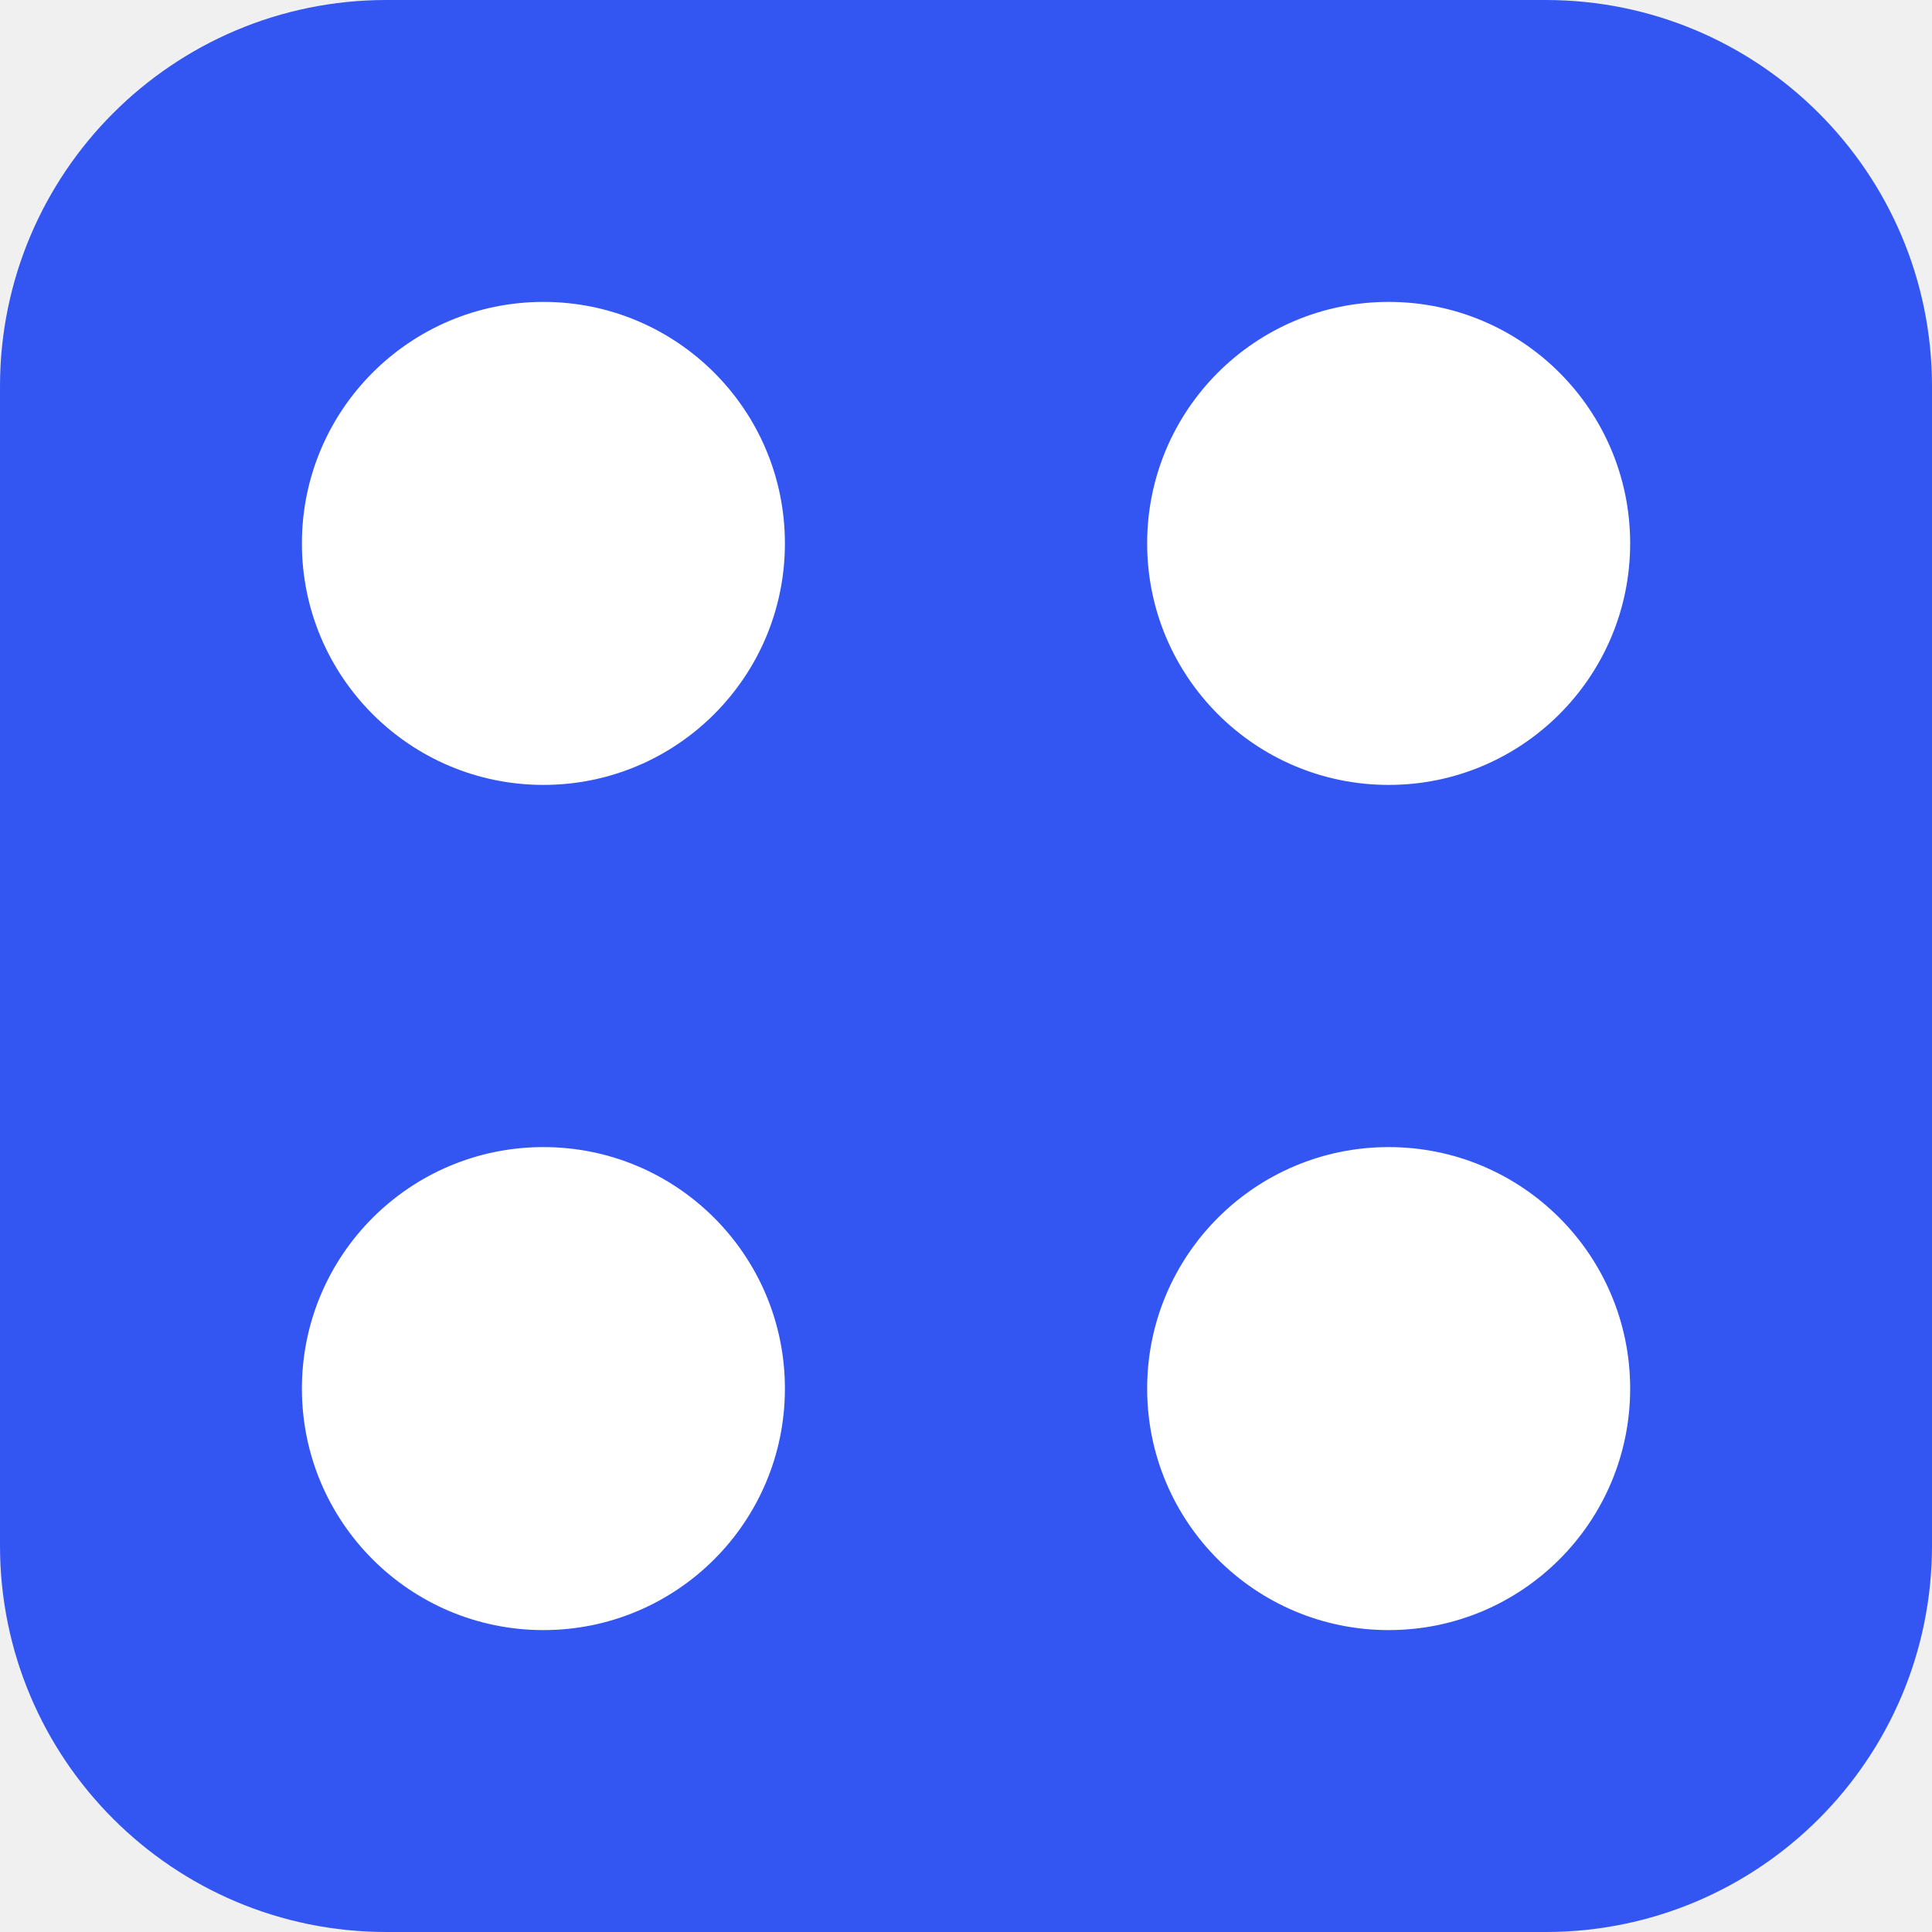
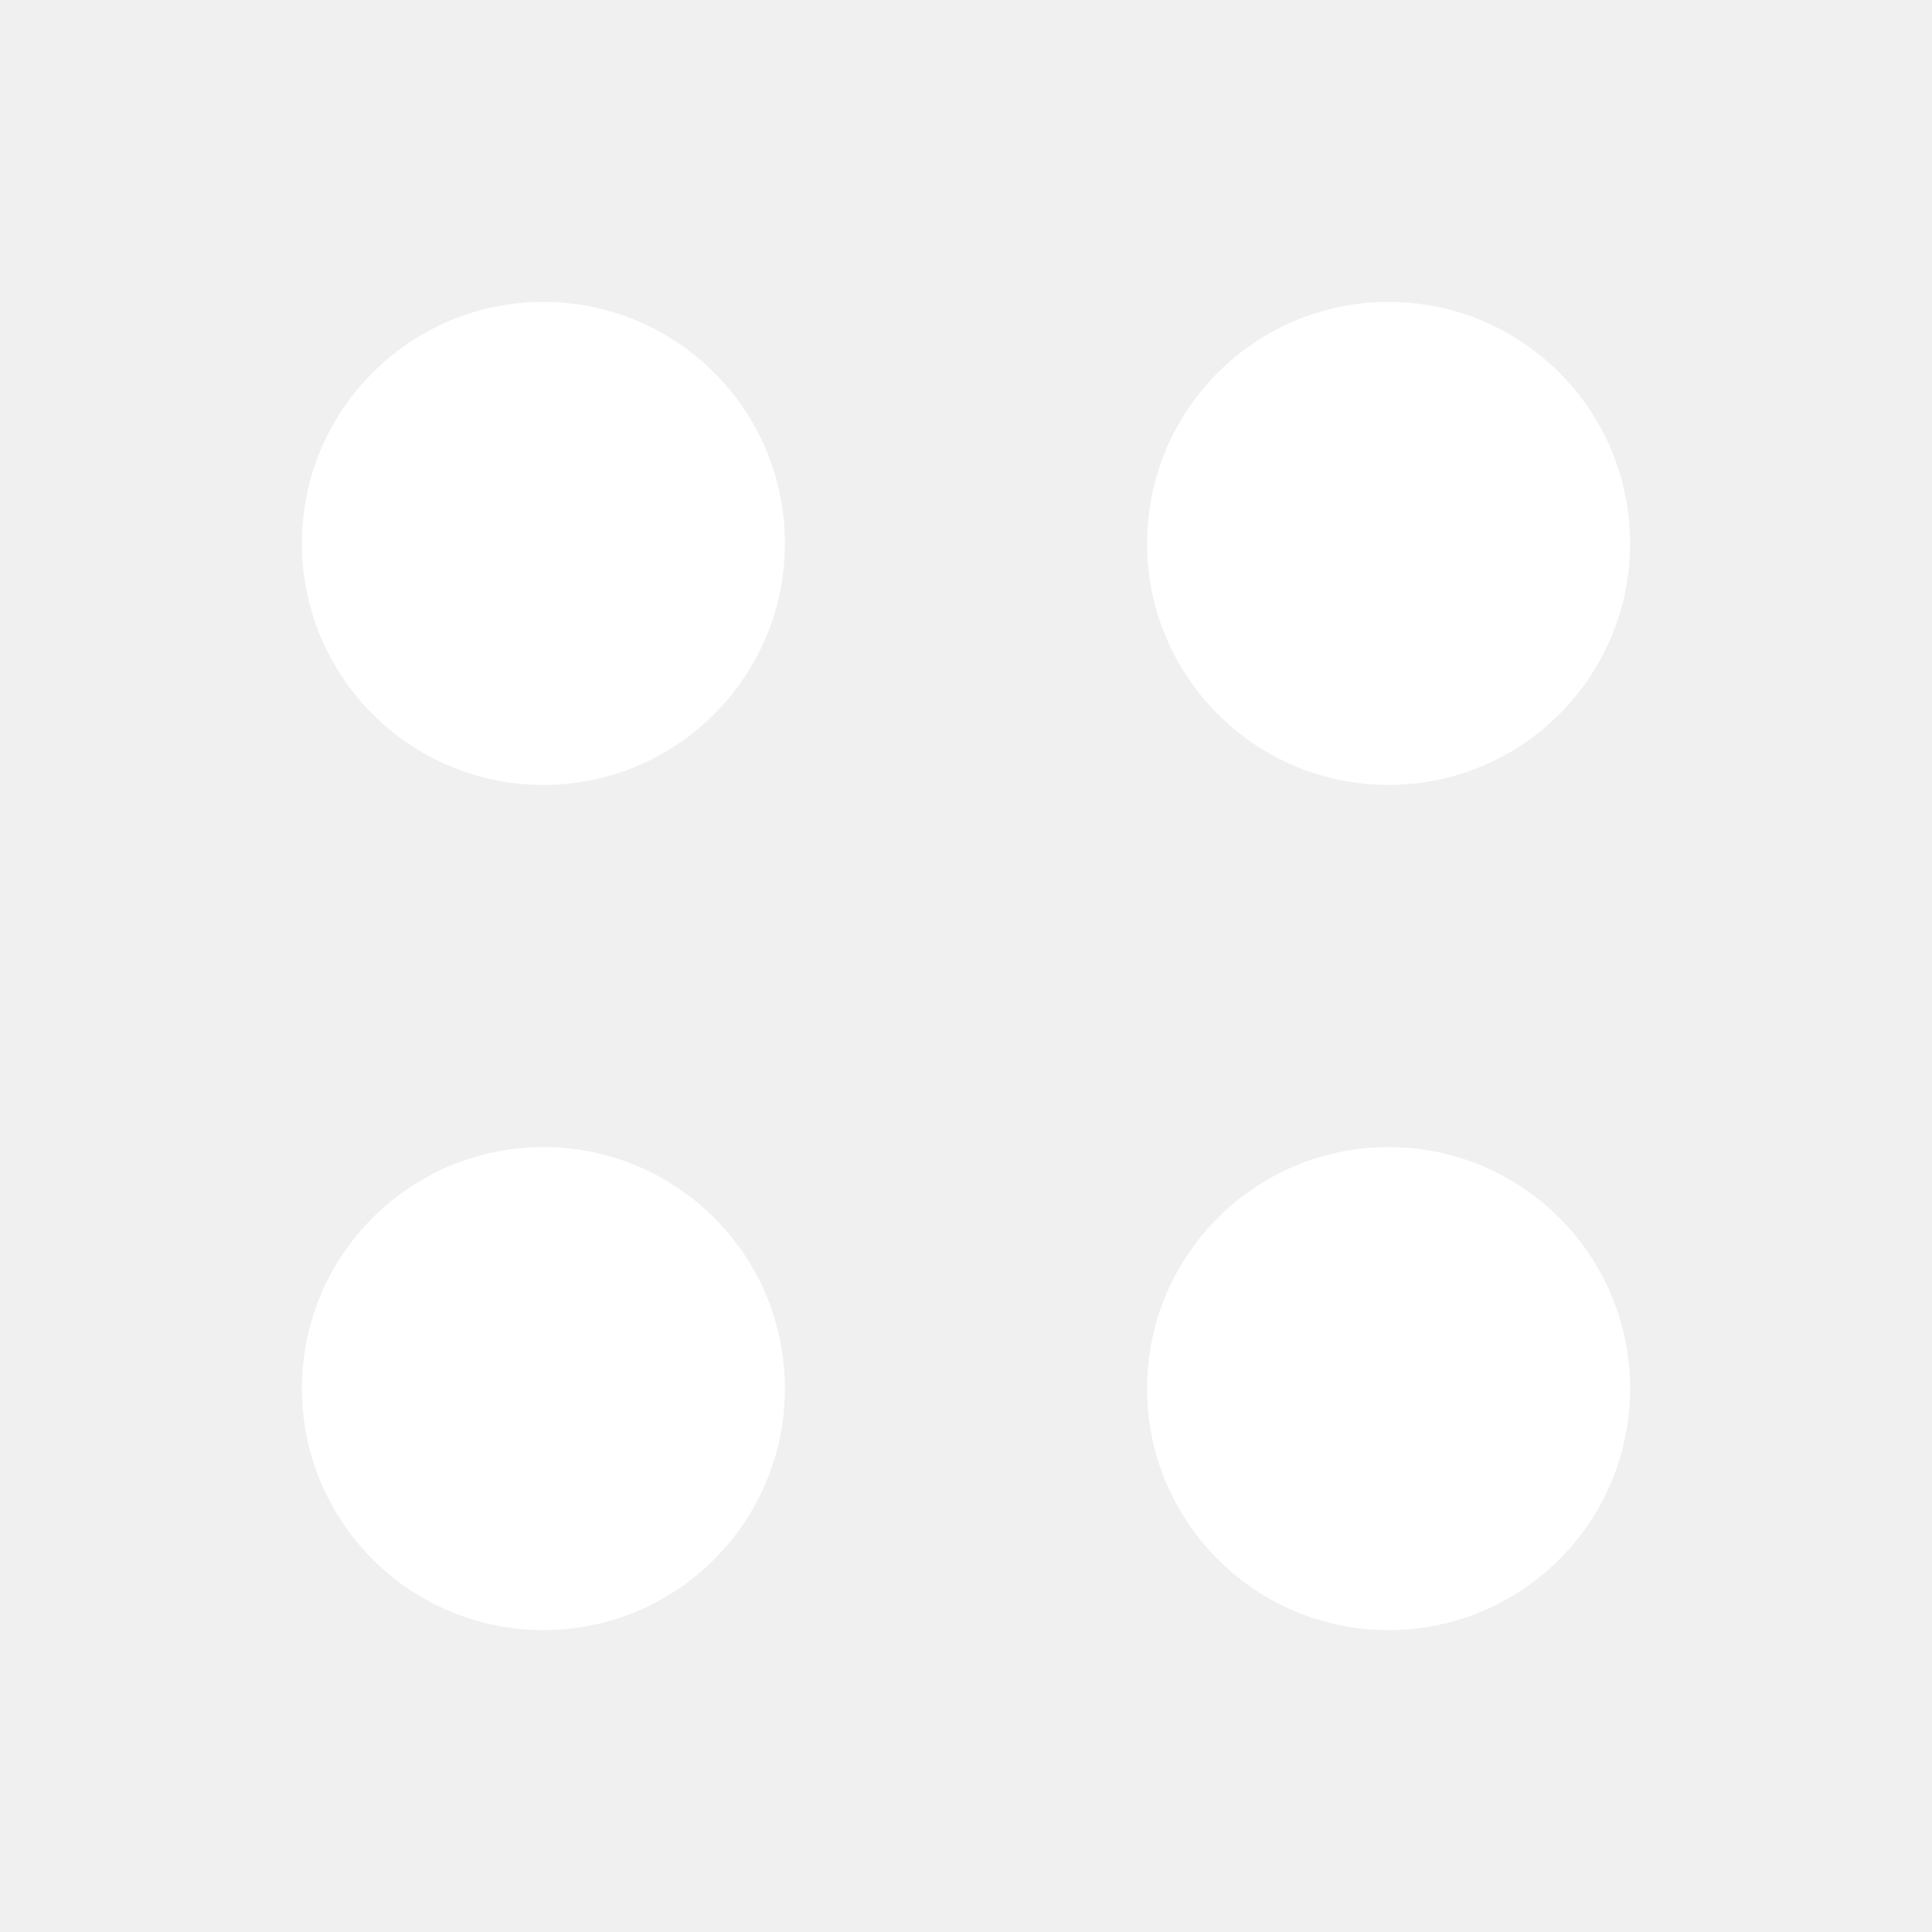
<svg xmlns="http://www.w3.org/2000/svg" width="30" height="30" viewBox="0 0 30 30" fill="none">
-   <path d="M24 0H6C2.686 0 0 2.686 0 6V24C0 27.314 2.686 30 6 30H24C27.314 30 30 27.314 30 24V6C30 2.686 27.314 0 24 0Z" fill="#3356F2" />
-   <path d="M12.188 8.438C12.188 6.366 10.509 4.688 8.438 4.688C6.367 4.688 4.688 6.366 4.688 8.438C4.688 10.509 6.367 12.188 8.438 12.188C10.509 12.188 12.188 10.509 12.188 8.438Z" fill="white" />
-   <path d="M25.313 8.438C25.313 6.366 23.634 4.688 21.563 4.688C19.492 4.688 17.813 6.366 17.813 8.438C17.813 10.509 19.492 12.188 21.563 12.188C23.634 12.188 25.313 10.509 25.313 8.438Z" fill="white" />
-   <path d="M25.313 21.562C25.313 19.491 23.634 17.812 21.563 17.812C19.492 17.812 17.813 19.491 17.813 21.562C17.813 23.634 19.492 25.312 21.563 25.312C23.634 25.312 25.313 23.634 25.313 21.562Z" fill="white" />
-   <path d="M12.188 21.562C12.188 19.491 10.509 17.812 8.438 17.812C6.367 17.812 4.688 19.491 4.688 21.562C4.688 23.634 6.367 25.312 8.438 25.312C10.509 25.312 12.188 23.634 12.188 21.562Z" fill="white" />
+   <rect x="4.688" y="4.688" width="7.5" height="7.5" rx="3.75" fill="white" />
+   <rect x="17.812" y="4.688" width="7.5" height="7.5" rx="3.75" fill="white" />
+   <rect x="17.812" y="17.812" width="7.5" height="7.5" rx="3.75" fill="white" />
+   <rect x="4.688" y="17.812" width="7.5" height="7.5" rx="3.75" fill="white" />
</svg>
